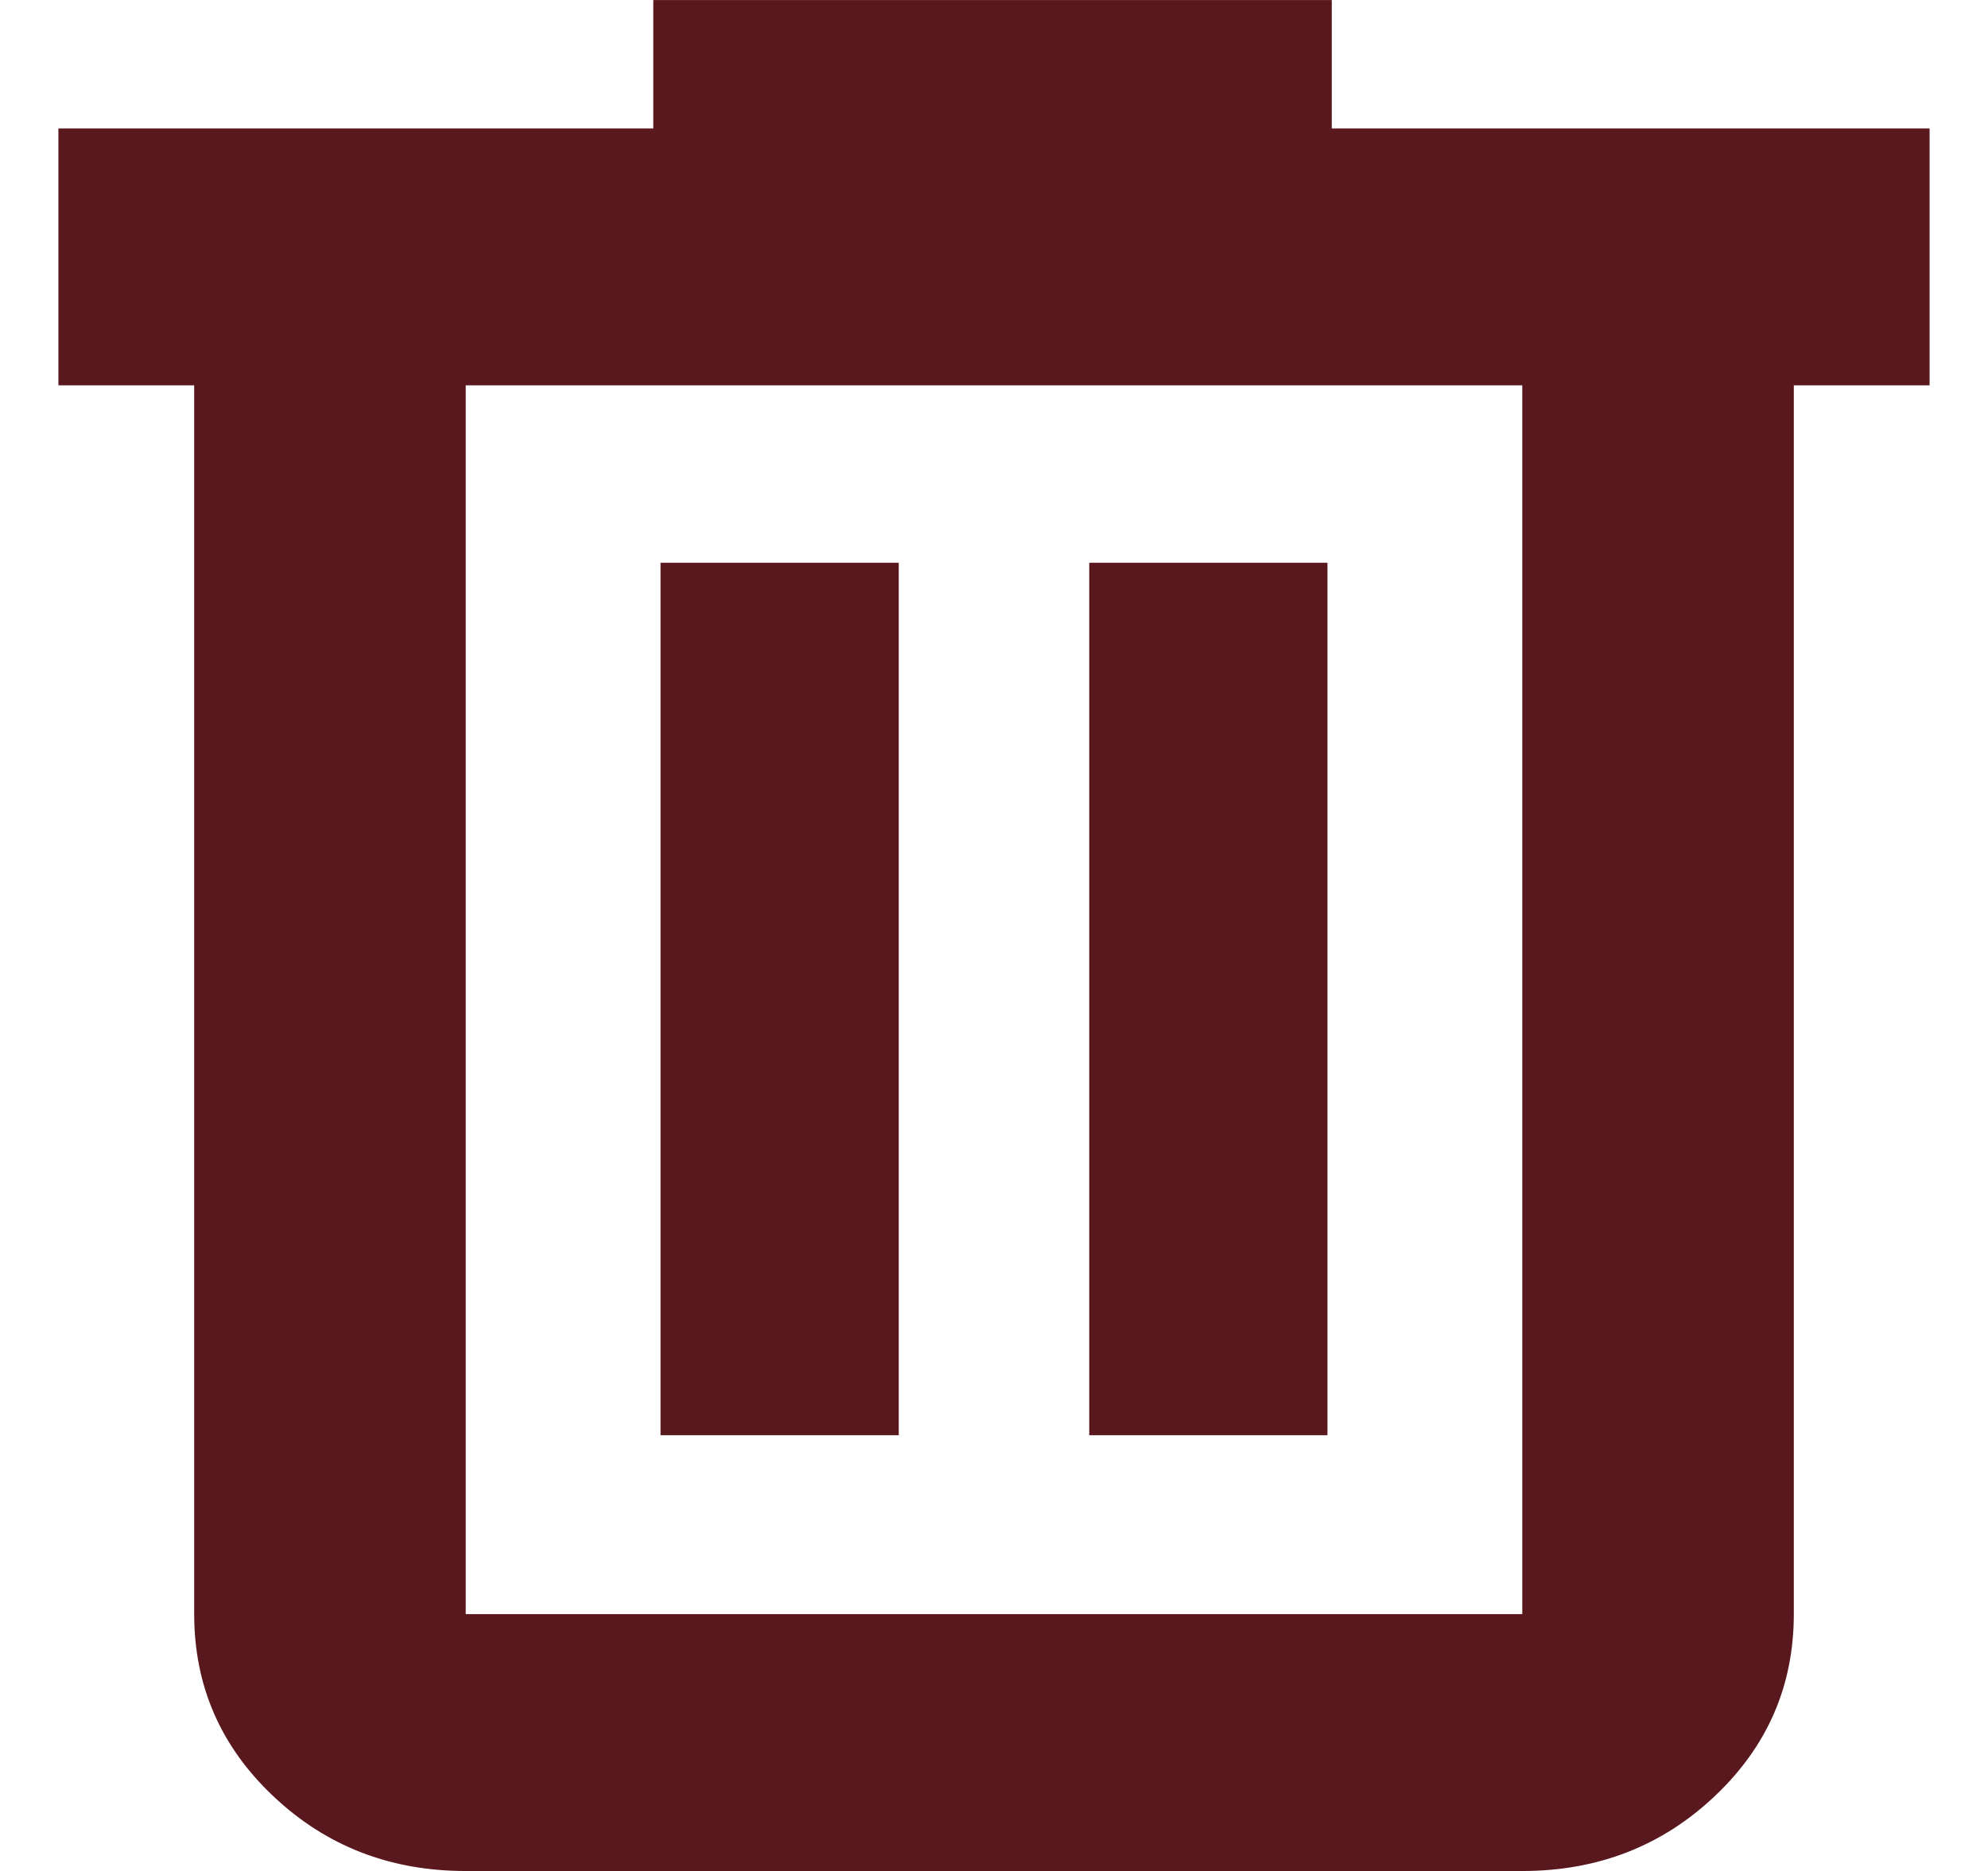
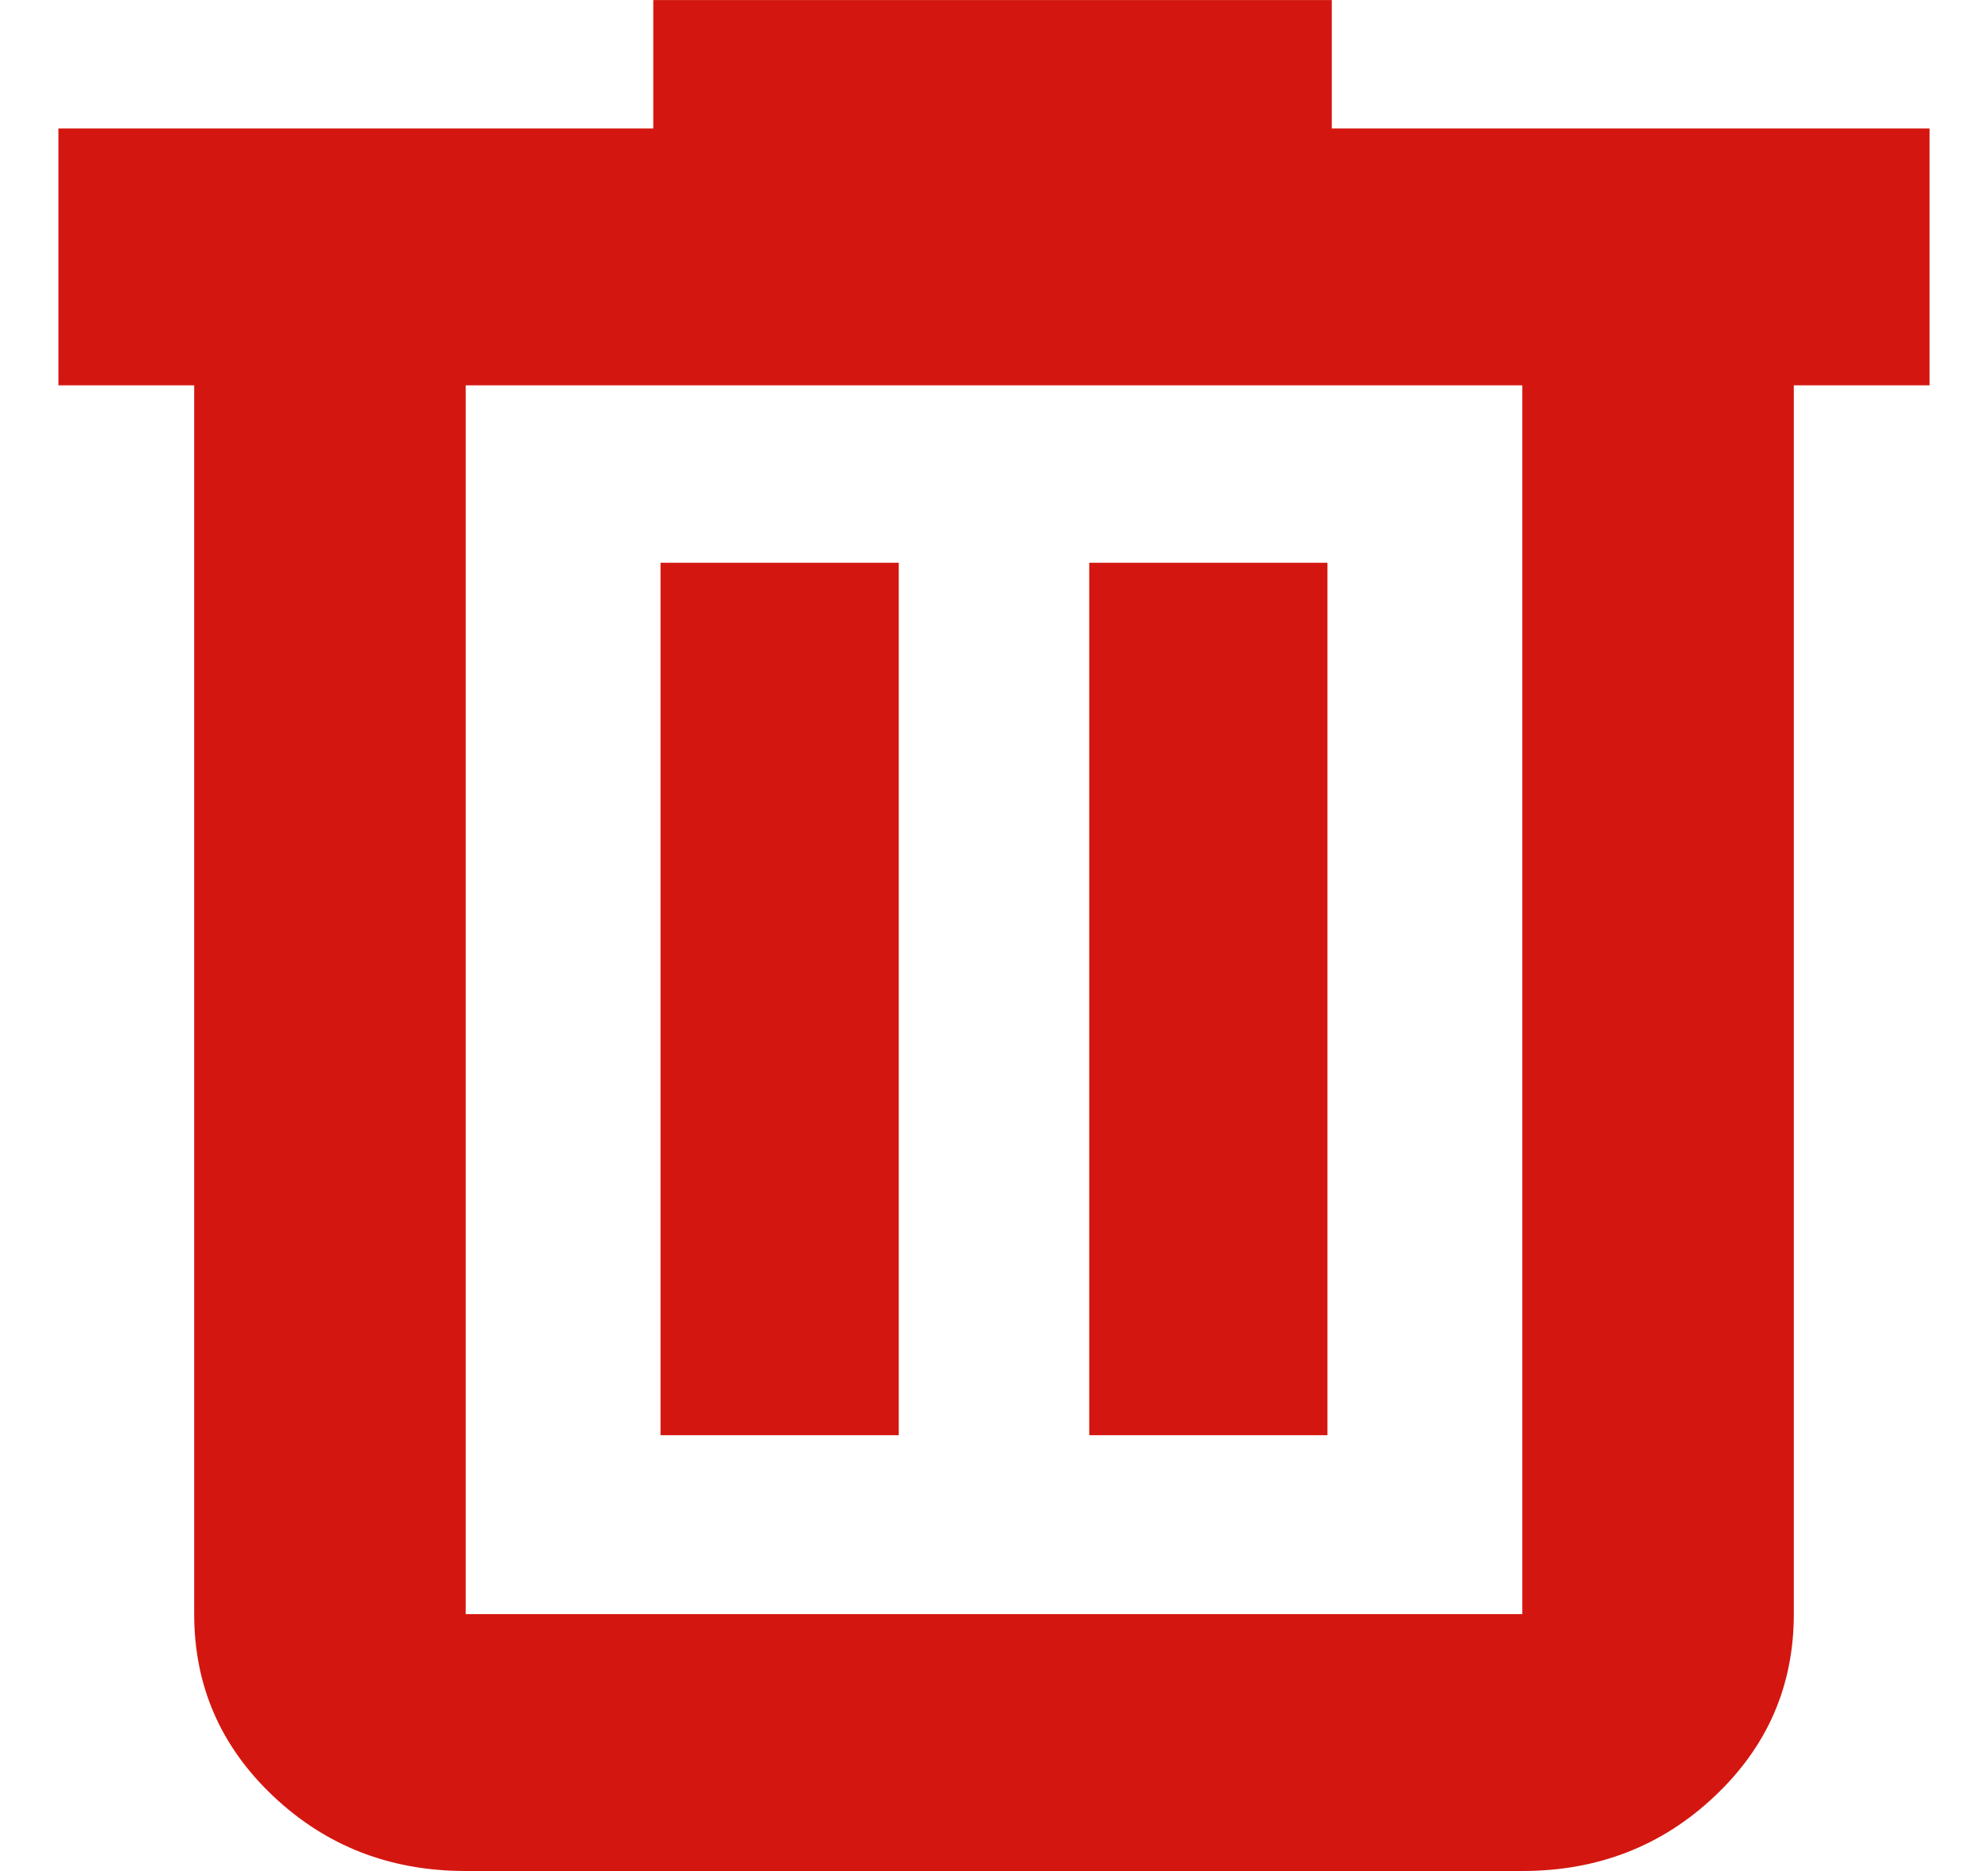
<svg xmlns="http://www.w3.org/2000/svg" width="17" height="16" viewBox="0 0 17 16" fill="none">
-   <path d="M1.673 3.295V3.283H1.661H0.512V1.111H5.587H5.599V1.098V0.013H11.376V1.098V1.111H11.389H16.488V3.283H15.339H15.327V3.295V13.803C15.327 14.412 15.103 14.928 14.655 15.351C14.207 15.775 13.661 15.988 13.017 15.988H3.983C3.339 15.988 2.793 15.775 2.345 15.351C1.897 14.928 1.673 14.412 1.673 13.803V3.295ZM13.03 3.295V3.283H13.017H3.983H3.97V3.295V13.803V13.816H3.983H13.017H13.03V13.803V3.295ZM7.673 4.825V12.261H5.661V4.825H7.673ZM11.339 4.825V12.261H9.327V4.825H11.339Z" fill="#58181D" stroke="#58181D" stroke-width="0.025" />
+   <path d="M1.673 3.295V3.283H1.661H0.512V1.111H5.587H5.599V1.098V0.013H11.376V1.098V1.111H11.389H16.488V3.283H15.339H15.327V3.295V13.803C15.327 14.412 15.103 14.928 14.655 15.351C14.207 15.775 13.661 15.988 13.017 15.988H3.983C3.339 15.988 2.793 15.775 2.345 15.351C1.897 14.928 1.673 14.412 1.673 13.803V3.295ZM13.03 3.295V3.283H13.017H3.983H3.97V3.295V13.803V13.816H3.983H13.017H13.03V13.803V3.295ZM7.673 4.825V12.261H5.661V4.825H7.673ZM11.339 4.825V12.261H9.327V4.825H11.339Z" fill="#D31710" stroke="#D31710" stroke-width="0.025" />
</svg>
